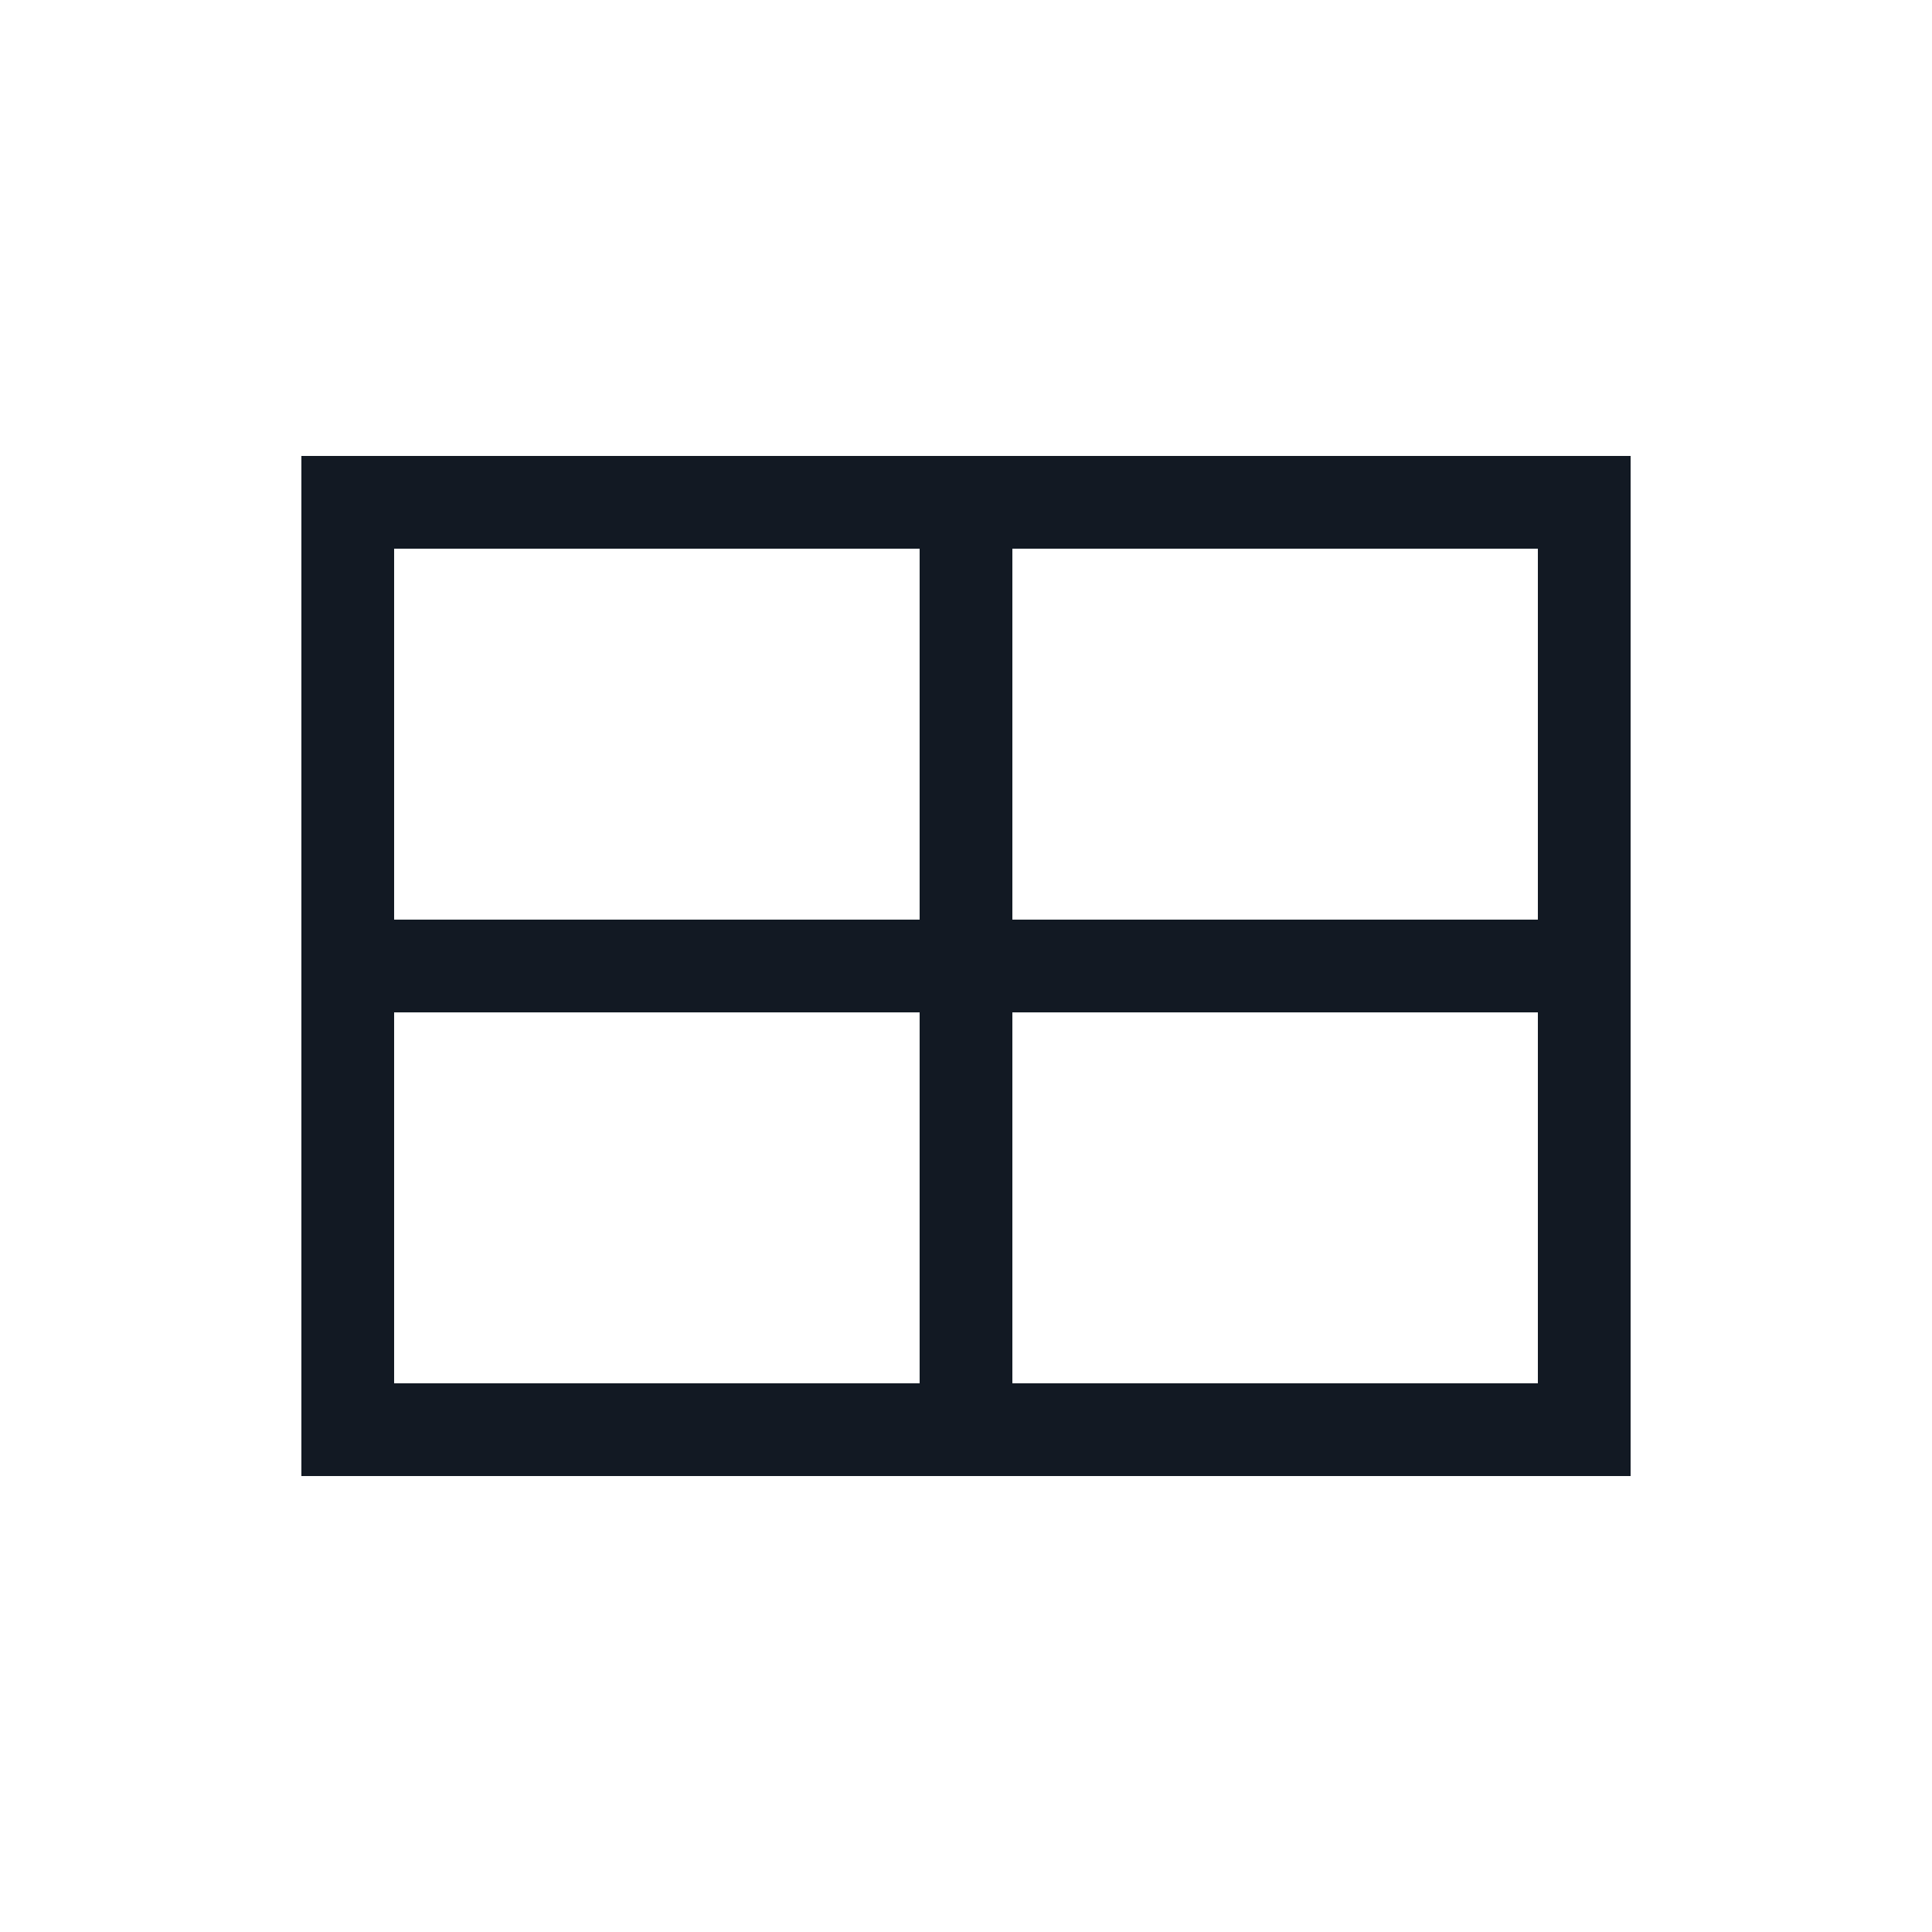
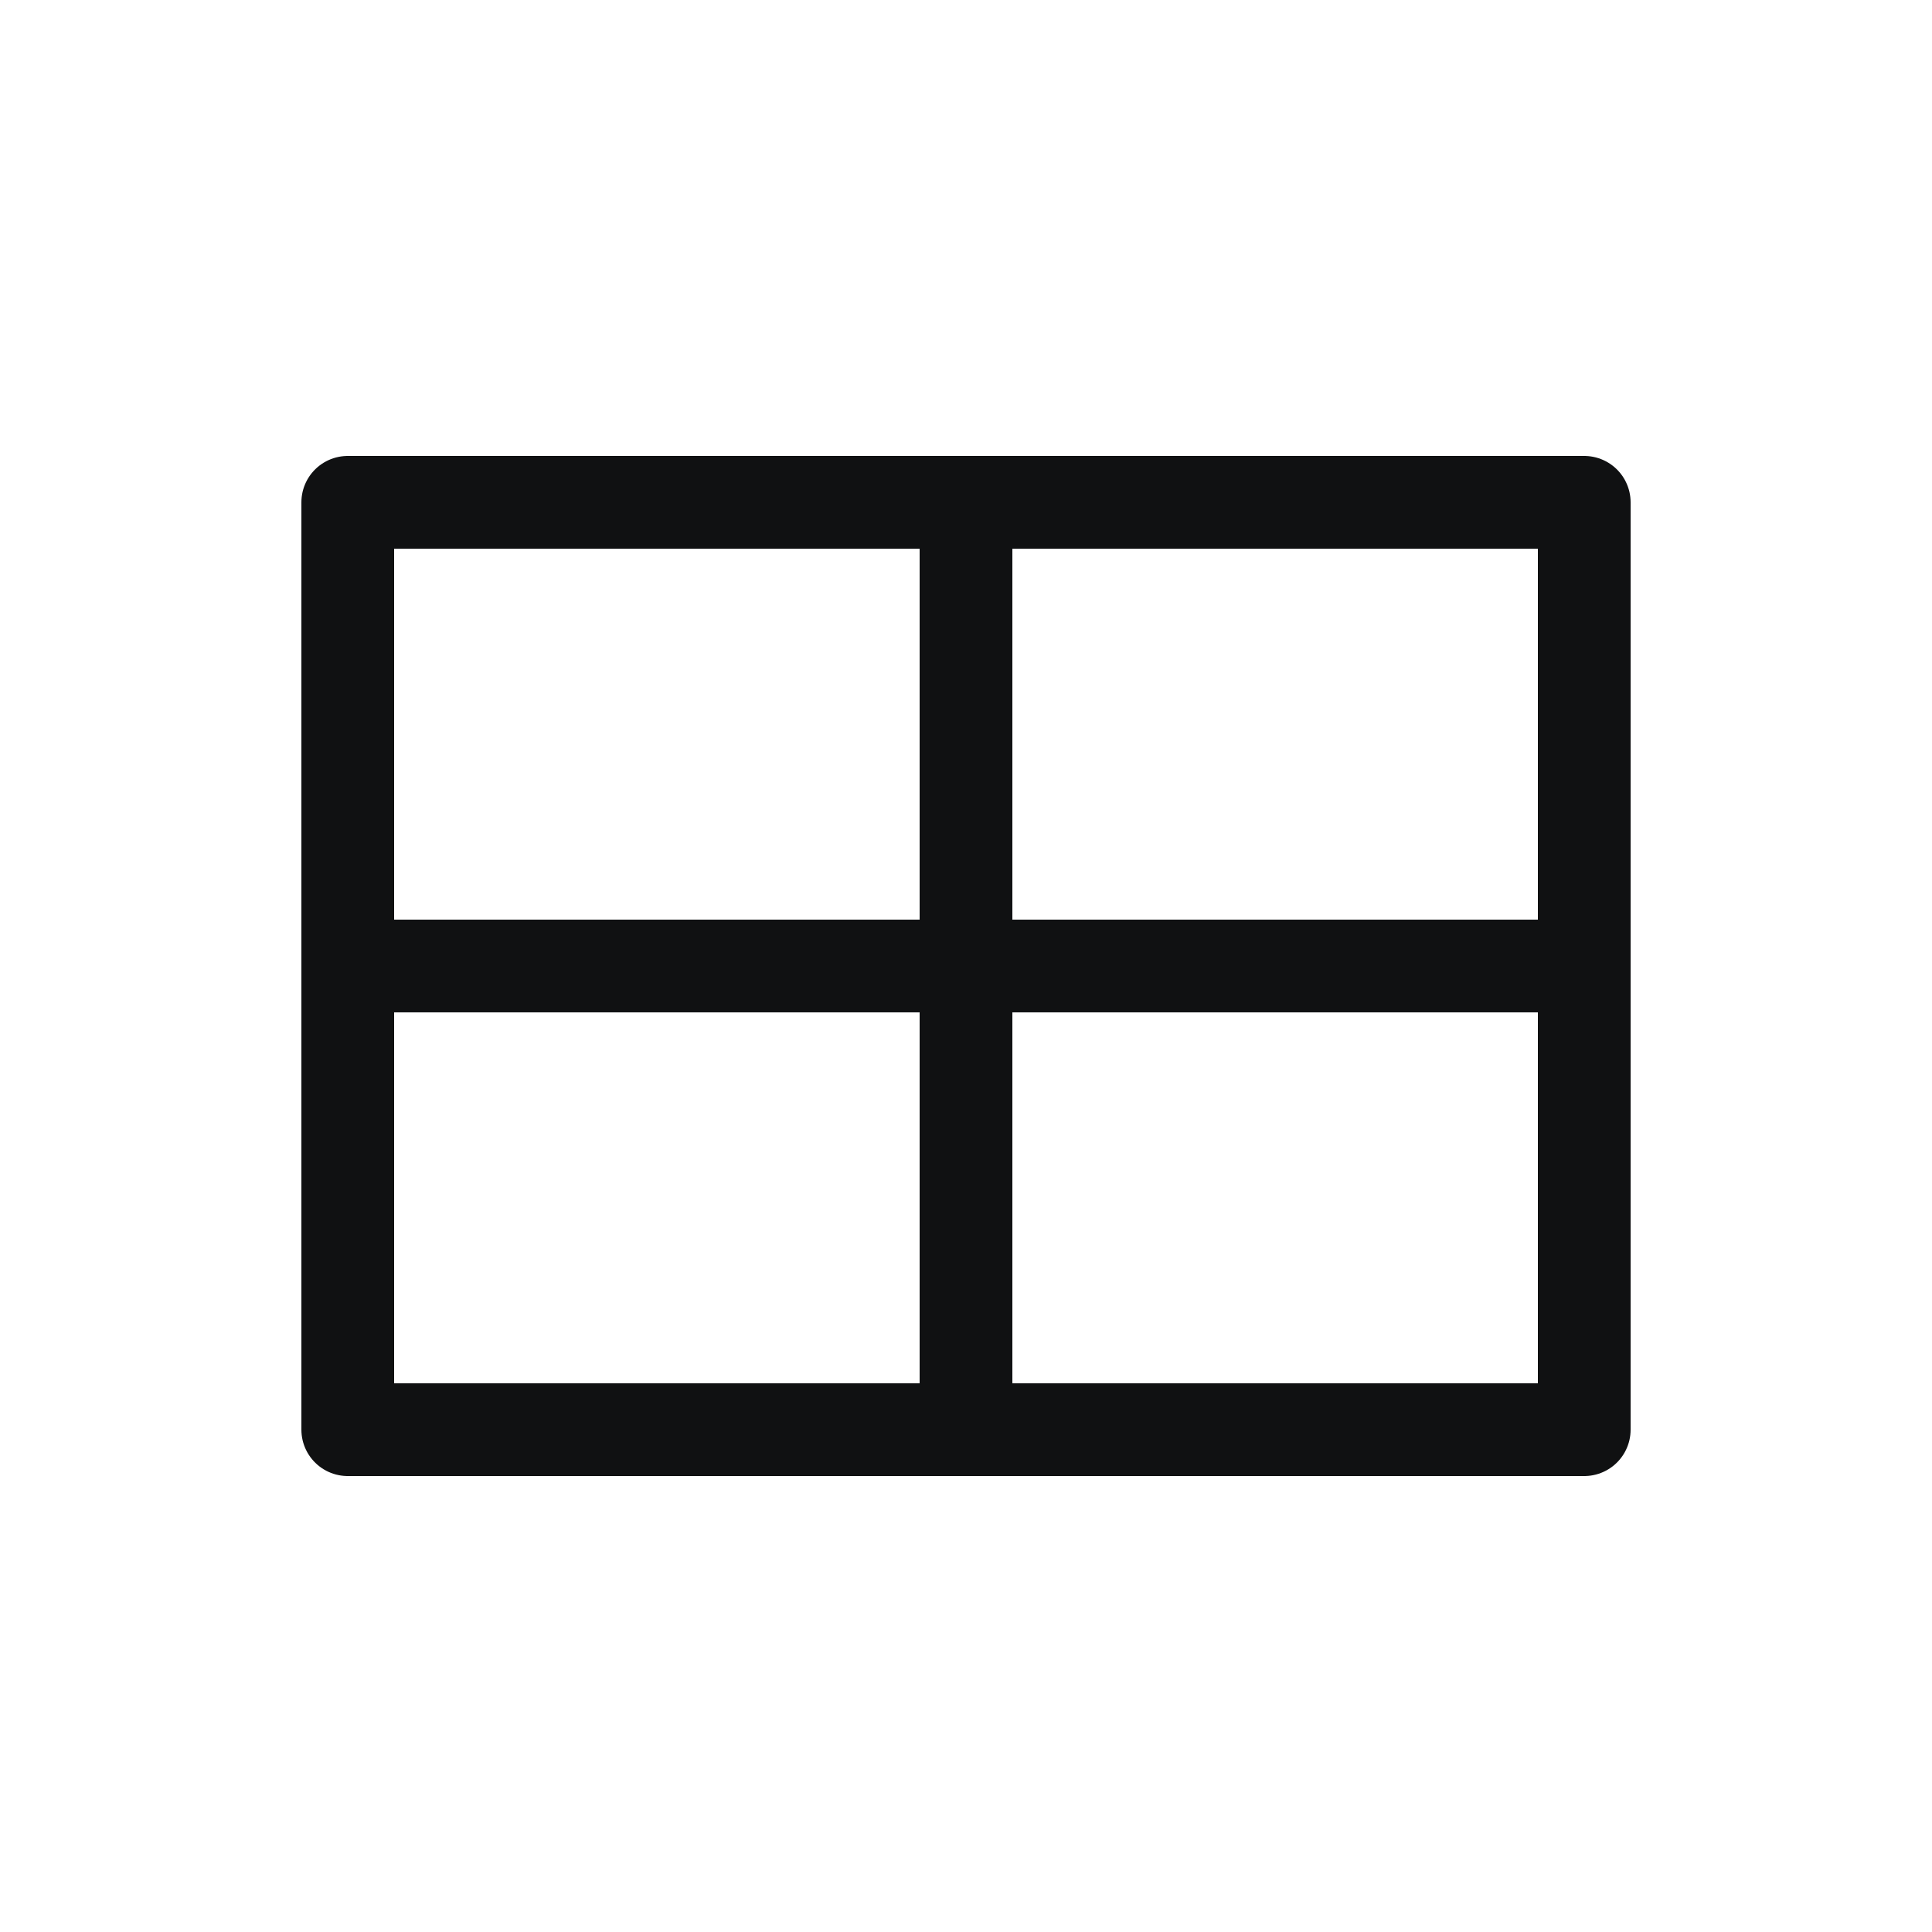
<svg xmlns="http://www.w3.org/2000/svg" width="25" height="25" viewBox="0 0 25 25" fill="none">
-   <path d="M12.5 6.5V12.5M12.5 12.5V18.5M12.5 12.5H20.5M12.5 12.5H4.5M4.5 6.5H20.5V18.5H4.5V6.5Z" stroke="#121923" stroke-width="1.2" />
+   <path d="M12.5 6.5V12.5M12.5 12.5V18.5M12.5 12.5H20.5M12.5 12.5H4.5M4.5 6.5H20.5V18.5H4.5V6.5Z" stroke="#101112" stroke-width="1.2" stroke-linejoin="round" />
</svg>
